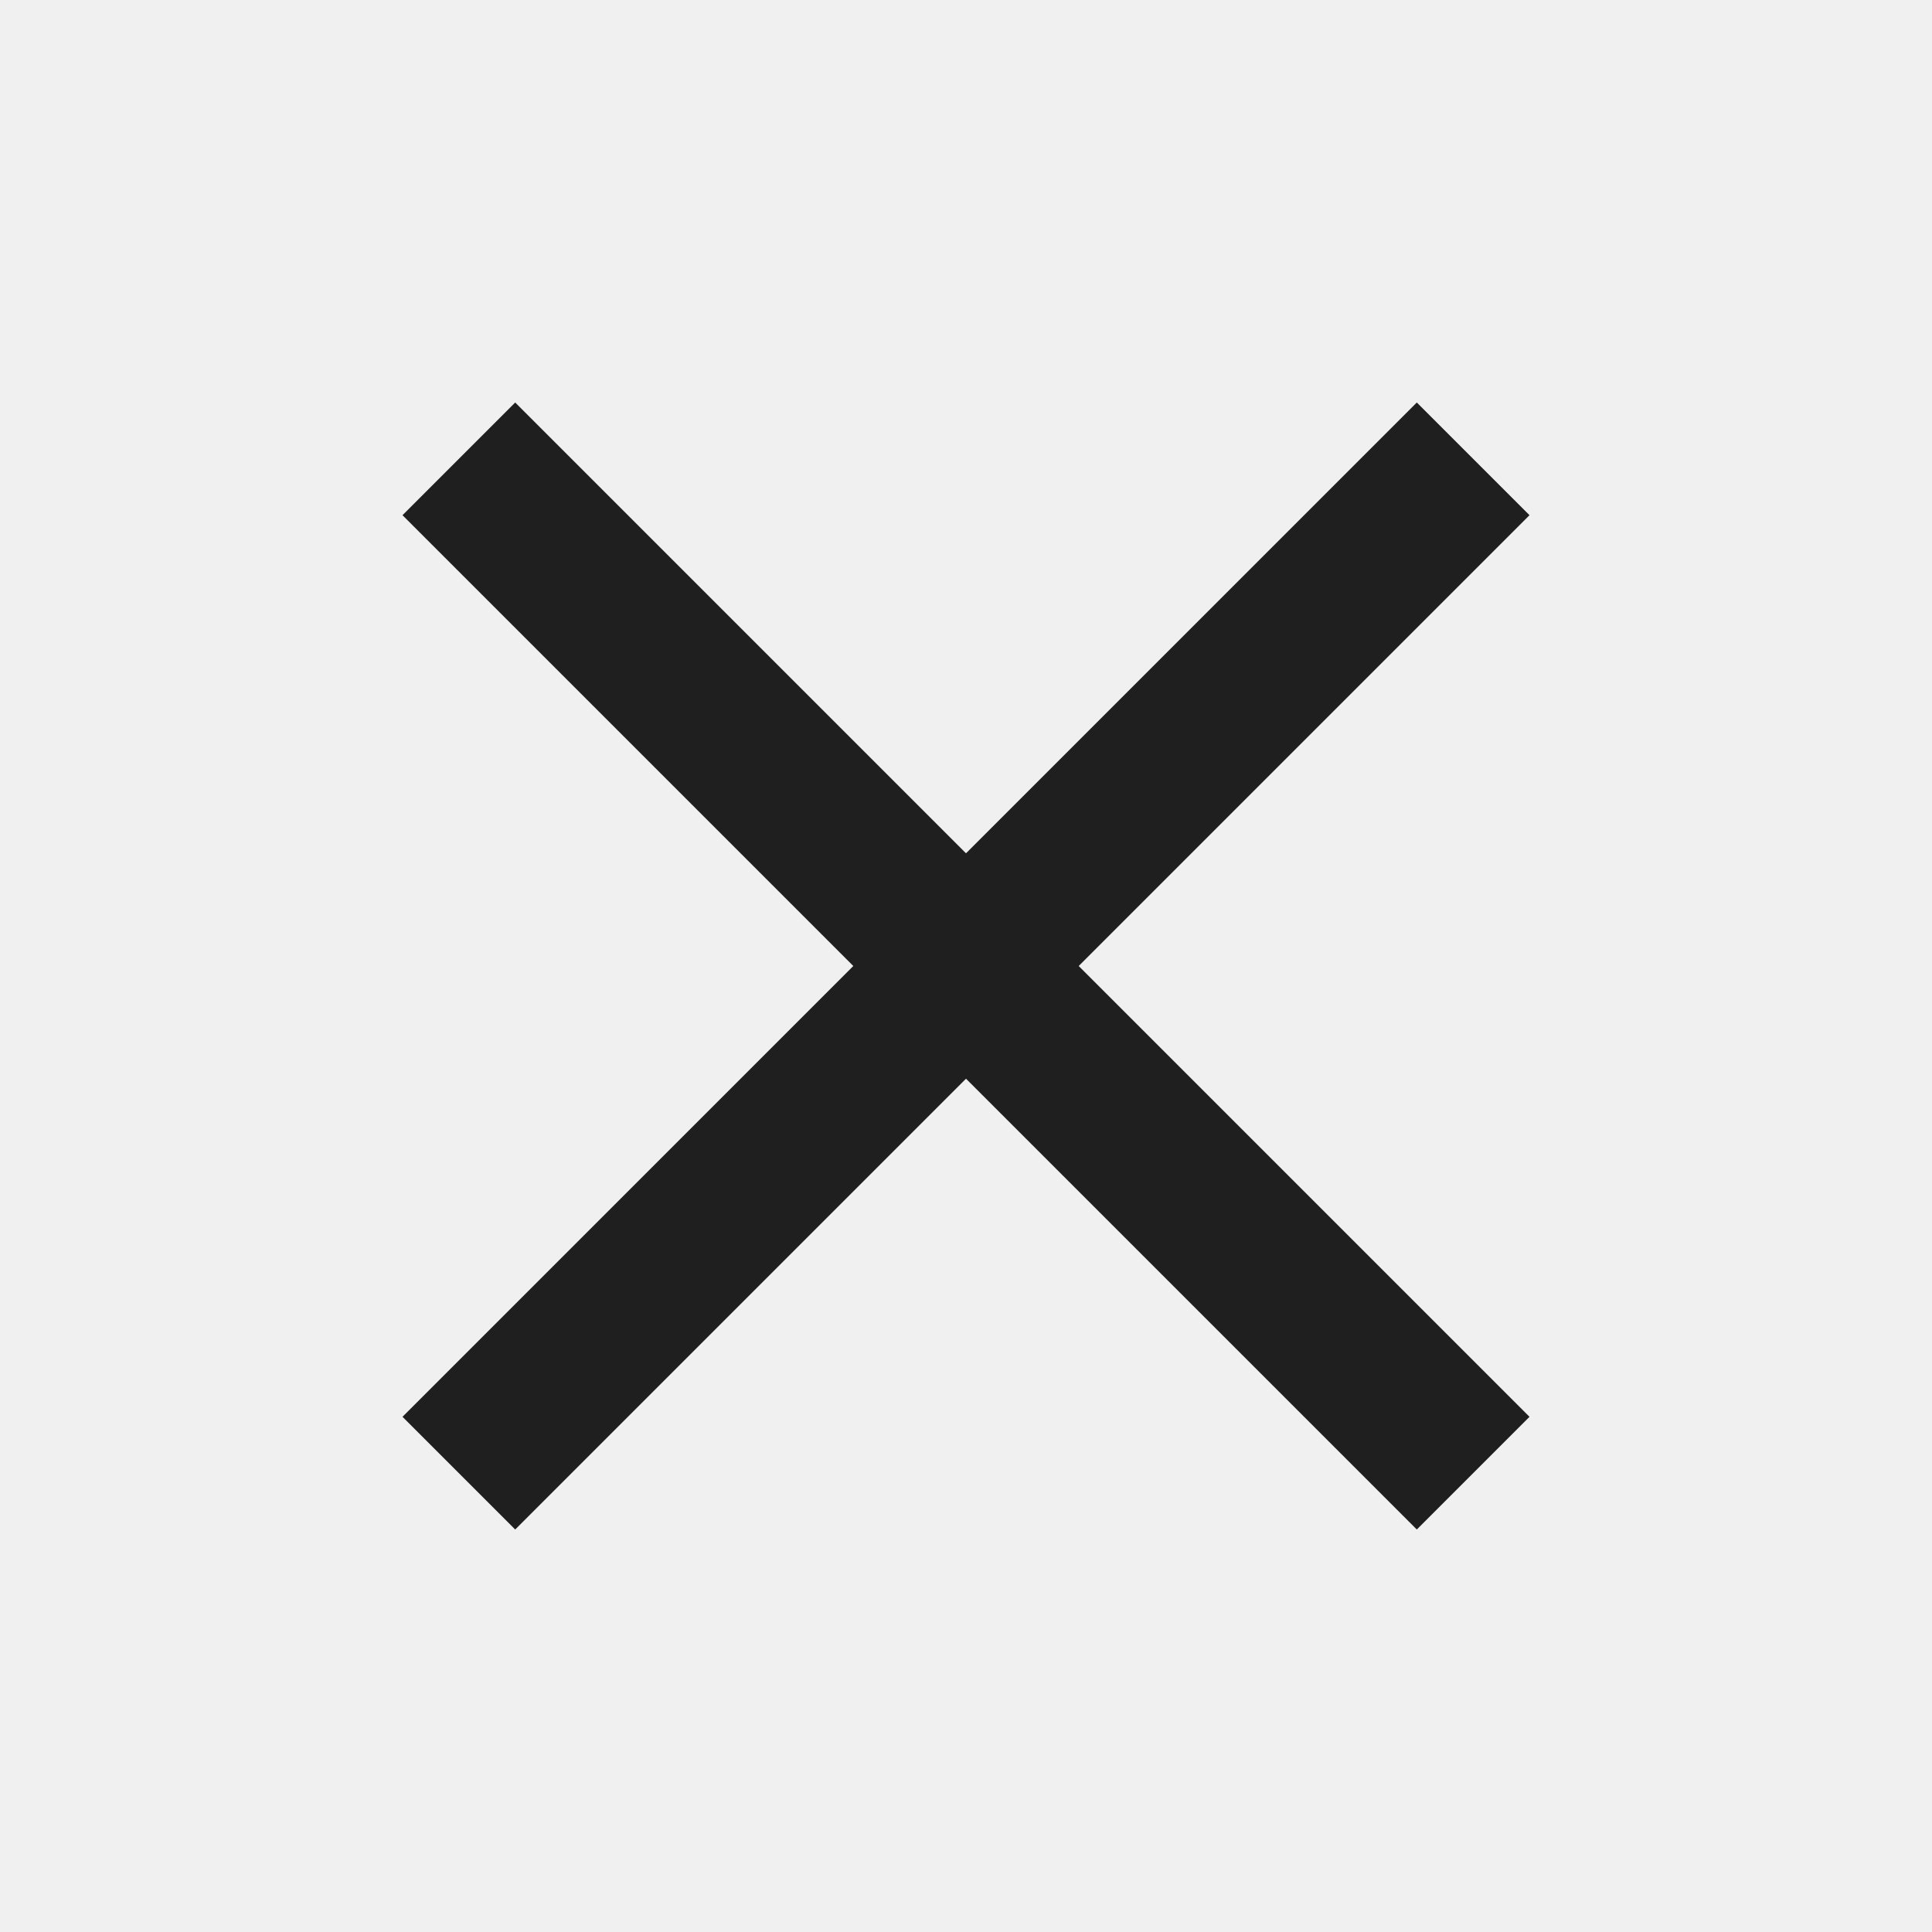
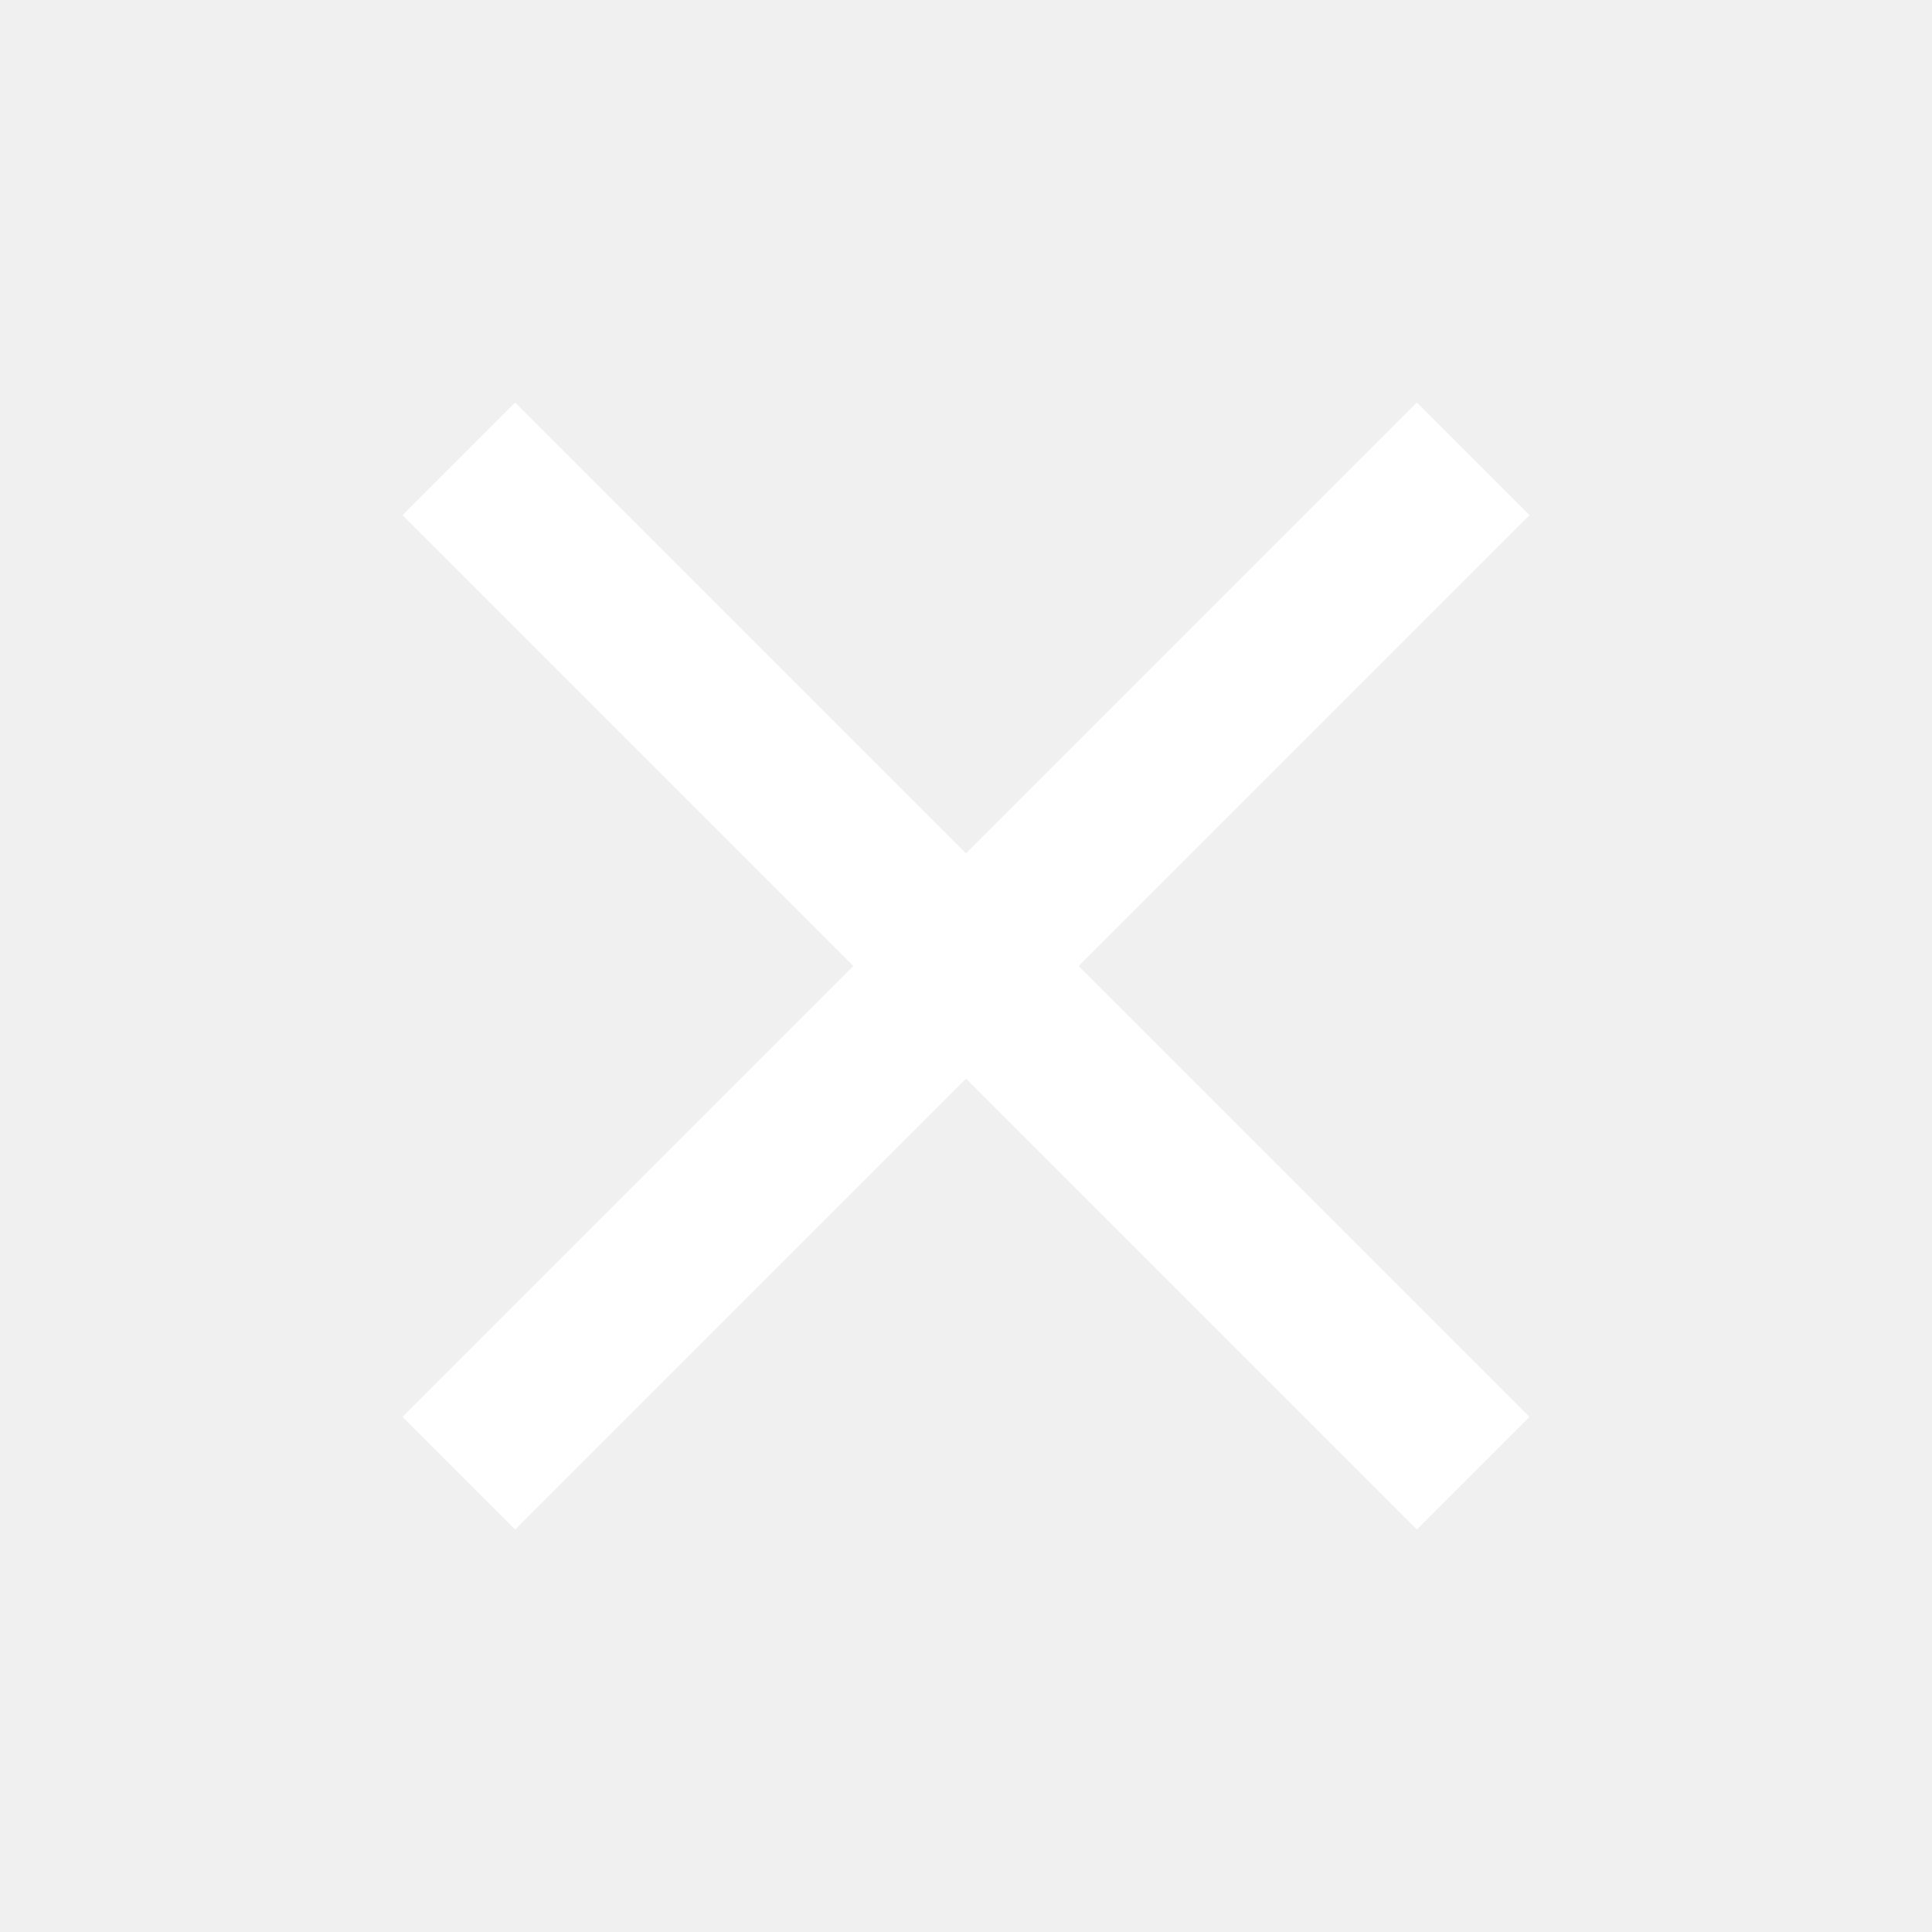
- <svg xmlns="http://www.w3.org/2000/svg" height="24px" viewBox="0 -960 960 960" width="24px" fill="#1f1f1f">
+ <svg xmlns="http://www.w3.org/2000/svg" height="24px" viewBox="0 -960 960 960" width="24px" fill="#ffffff">
  <path d="m256-200-56-56 224-224-224-224 56-56 224 224 224-224 56 56-224 224 224 224-56 56-224-224-224 224Z" />
</svg>
